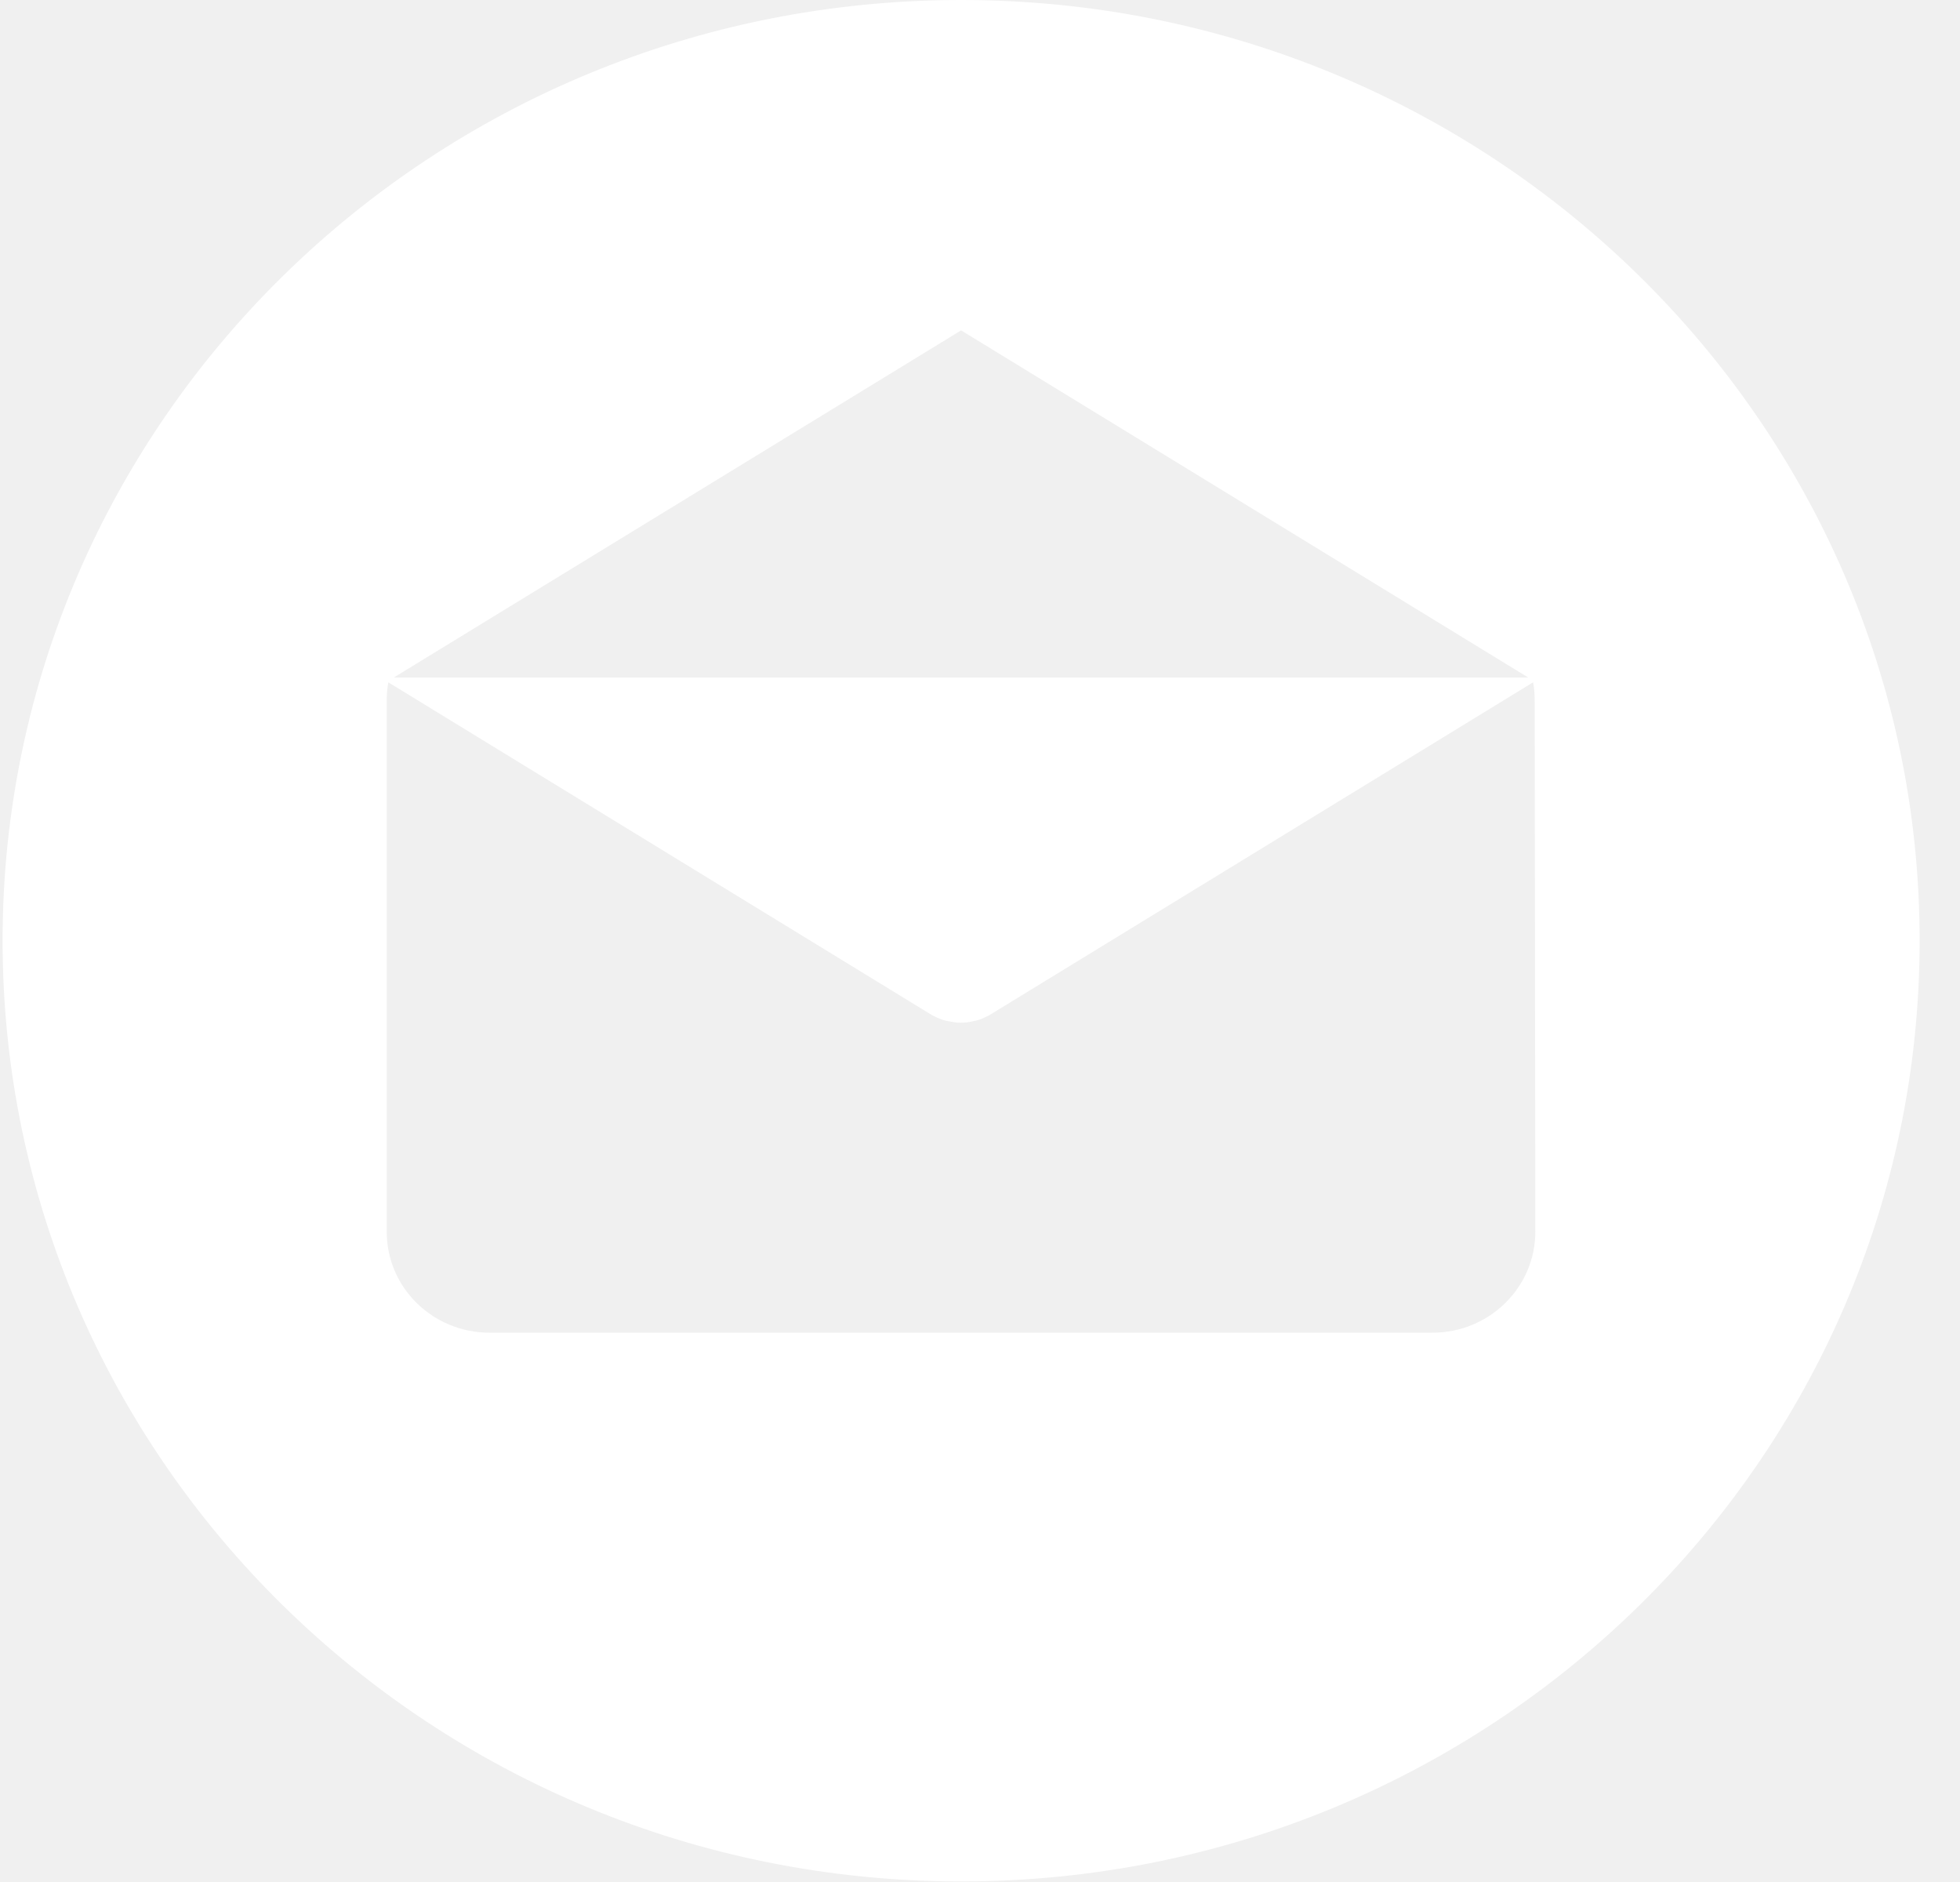
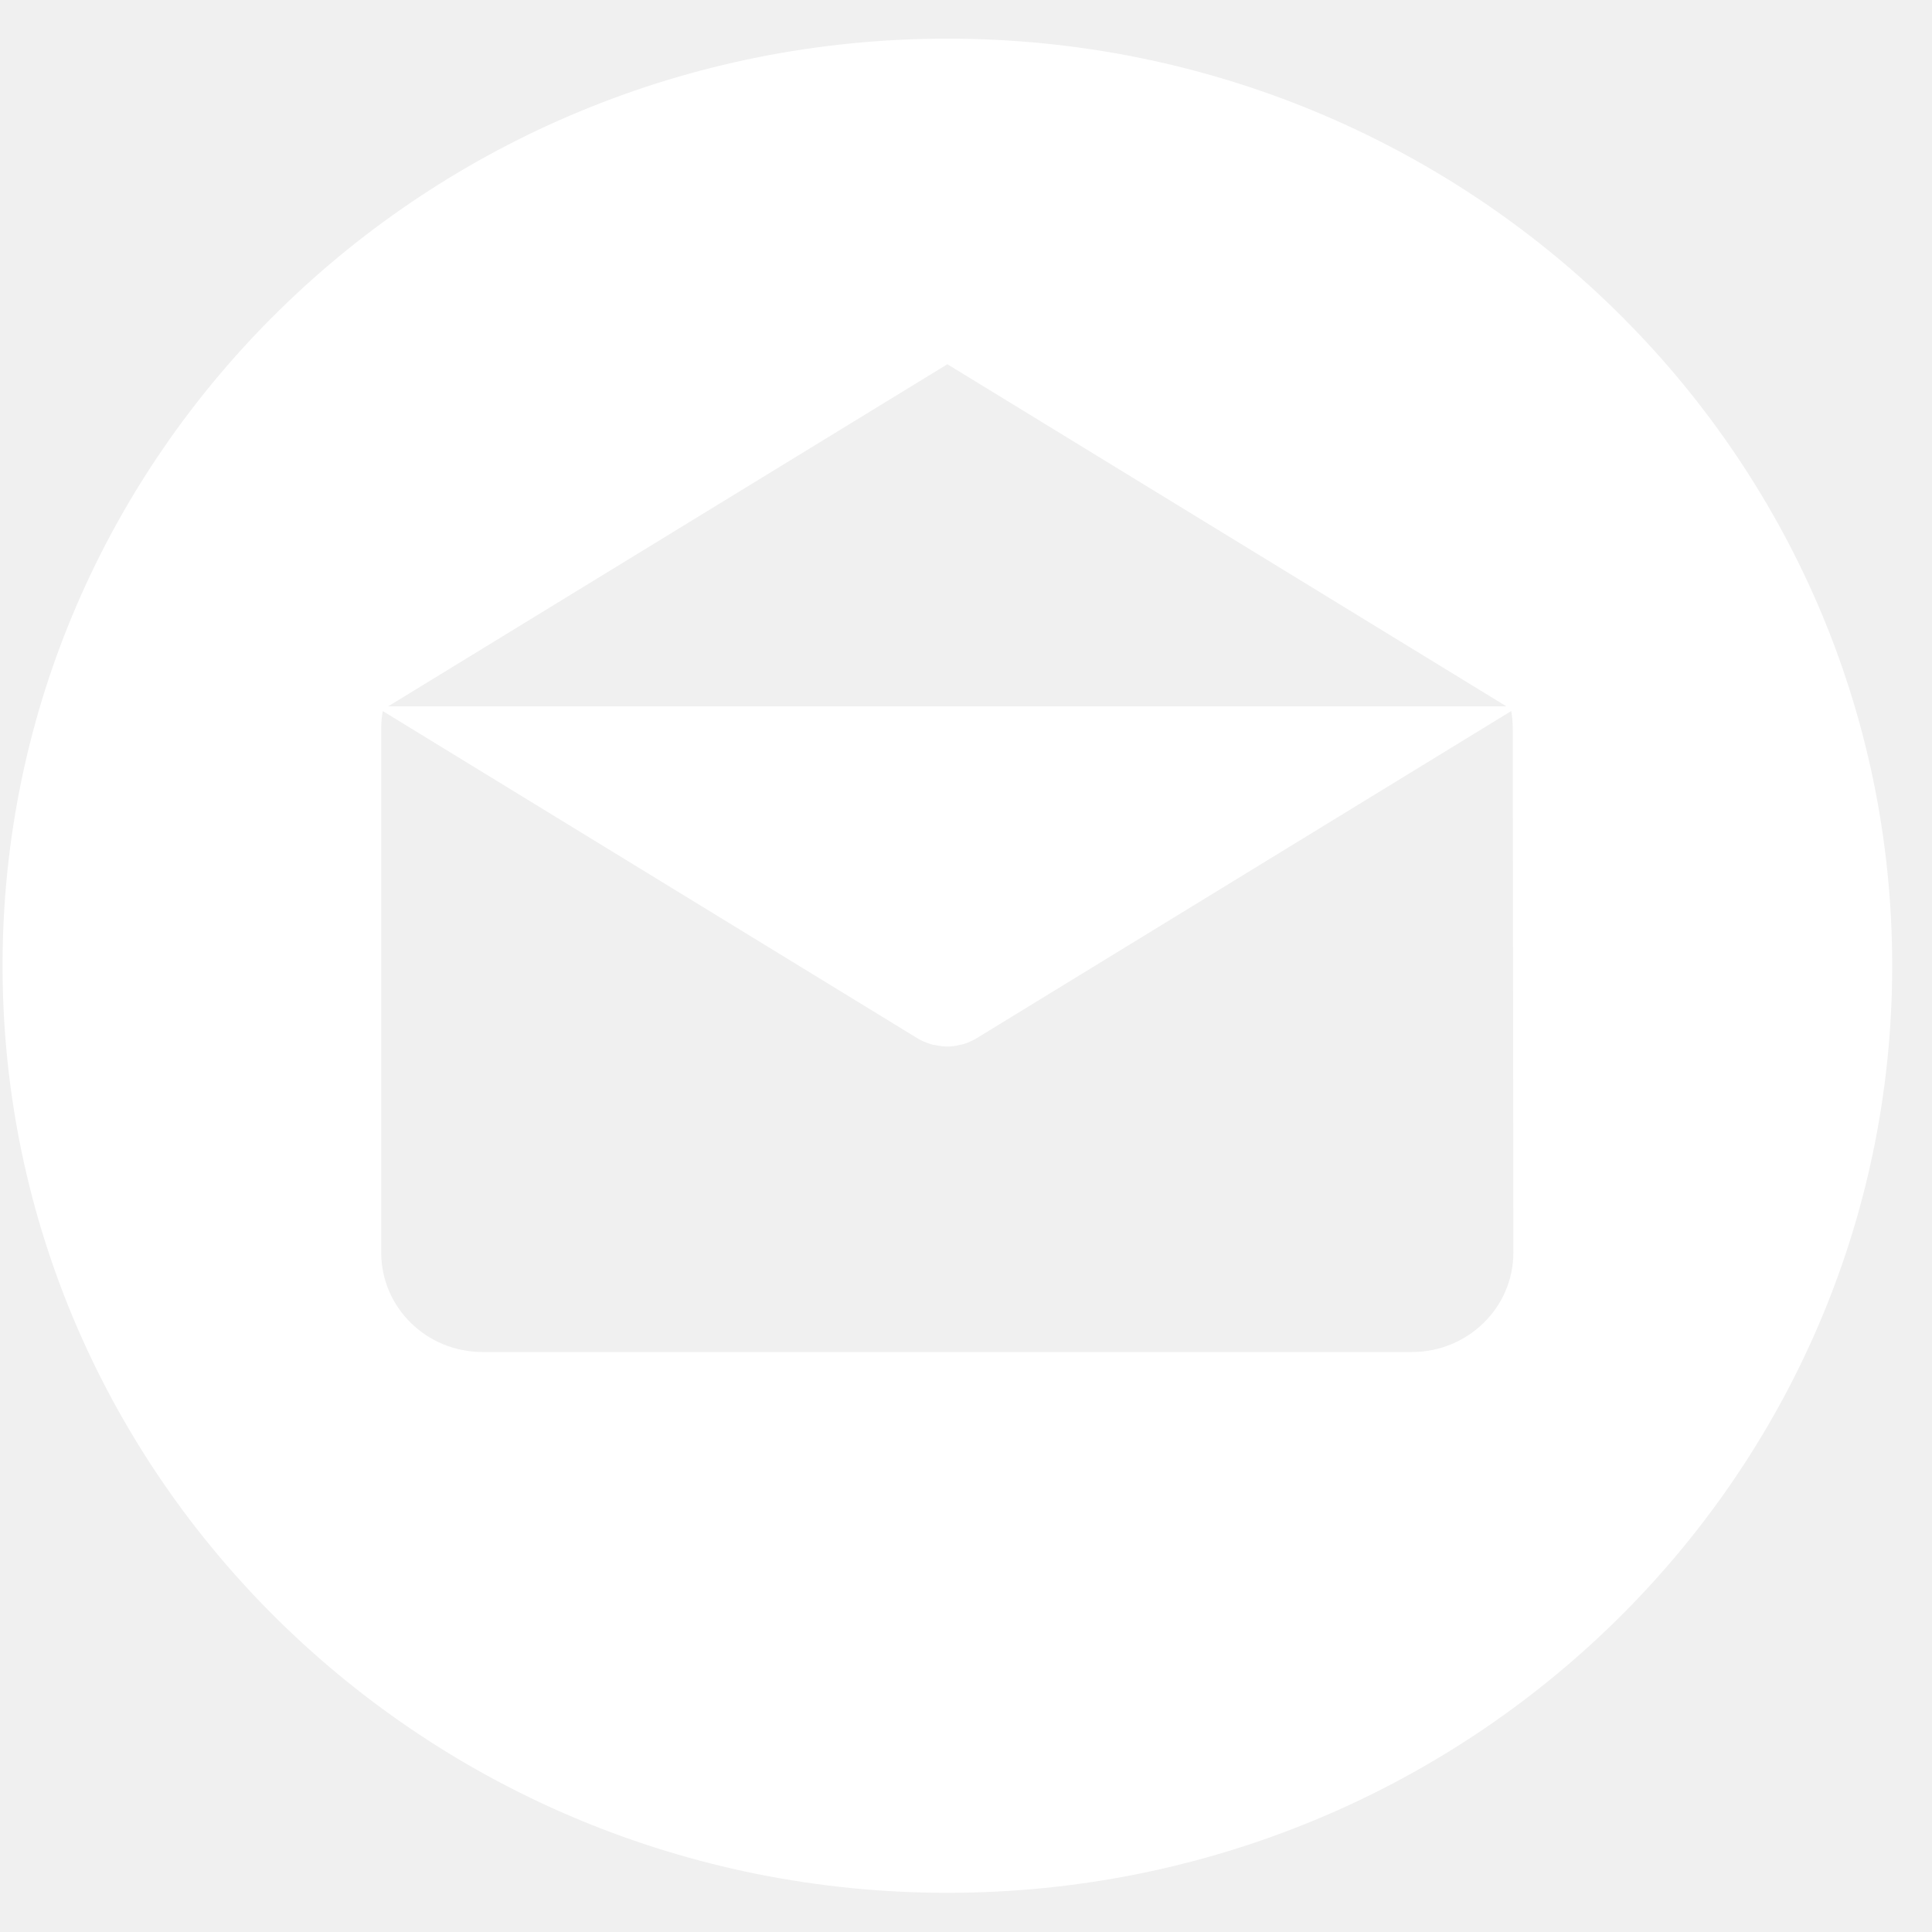
- <svg xmlns="http://www.w3.org/2000/svg" width="25" height="24" viewBox="0 0 25 24" fill="none">
+ <svg xmlns="http://www.w3.org/2000/svg" width="35" height="35" viewBox="0 0 25 24" fill="none">
  <path d="M12.259 0C5.508 0 0.033 5.372 0.033 11.996C0.033 18.621 5.508 23.993 12.259 23.993C19.01 23.993 24.485 18.621 24.485 11.996C24.485 5.372 19.01 0 12.259 0ZM12.259 4.213L19.493 8.64H5.023L12.259 4.213ZM19.583 15.709C19.583 16.418 18.995 16.995 18.272 16.995H6.244C5.521 16.995 4.933 16.421 4.933 15.709V8.922C4.933 8.846 4.94 8.775 4.953 8.701L11.866 12.932C11.874 12.937 11.884 12.942 11.891 12.947C11.901 12.951 11.909 12.956 11.919 12.961C11.969 12.986 12.019 13.005 12.069 13.018C12.074 13.02 12.079 13.02 12.084 13.02C12.141 13.032 12.196 13.042 12.254 13.042C12.312 13.042 12.369 13.035 12.424 13.02C12.429 13.018 12.434 13.018 12.439 13.018C12.492 13.005 12.542 12.986 12.589 12.961C12.599 12.956 12.607 12.951 12.617 12.947C12.624 12.942 12.634 12.939 12.642 12.932L19.555 8.701C19.568 8.773 19.575 8.846 19.575 8.922L19.583 15.709Z" fill="white" />
</svg>
